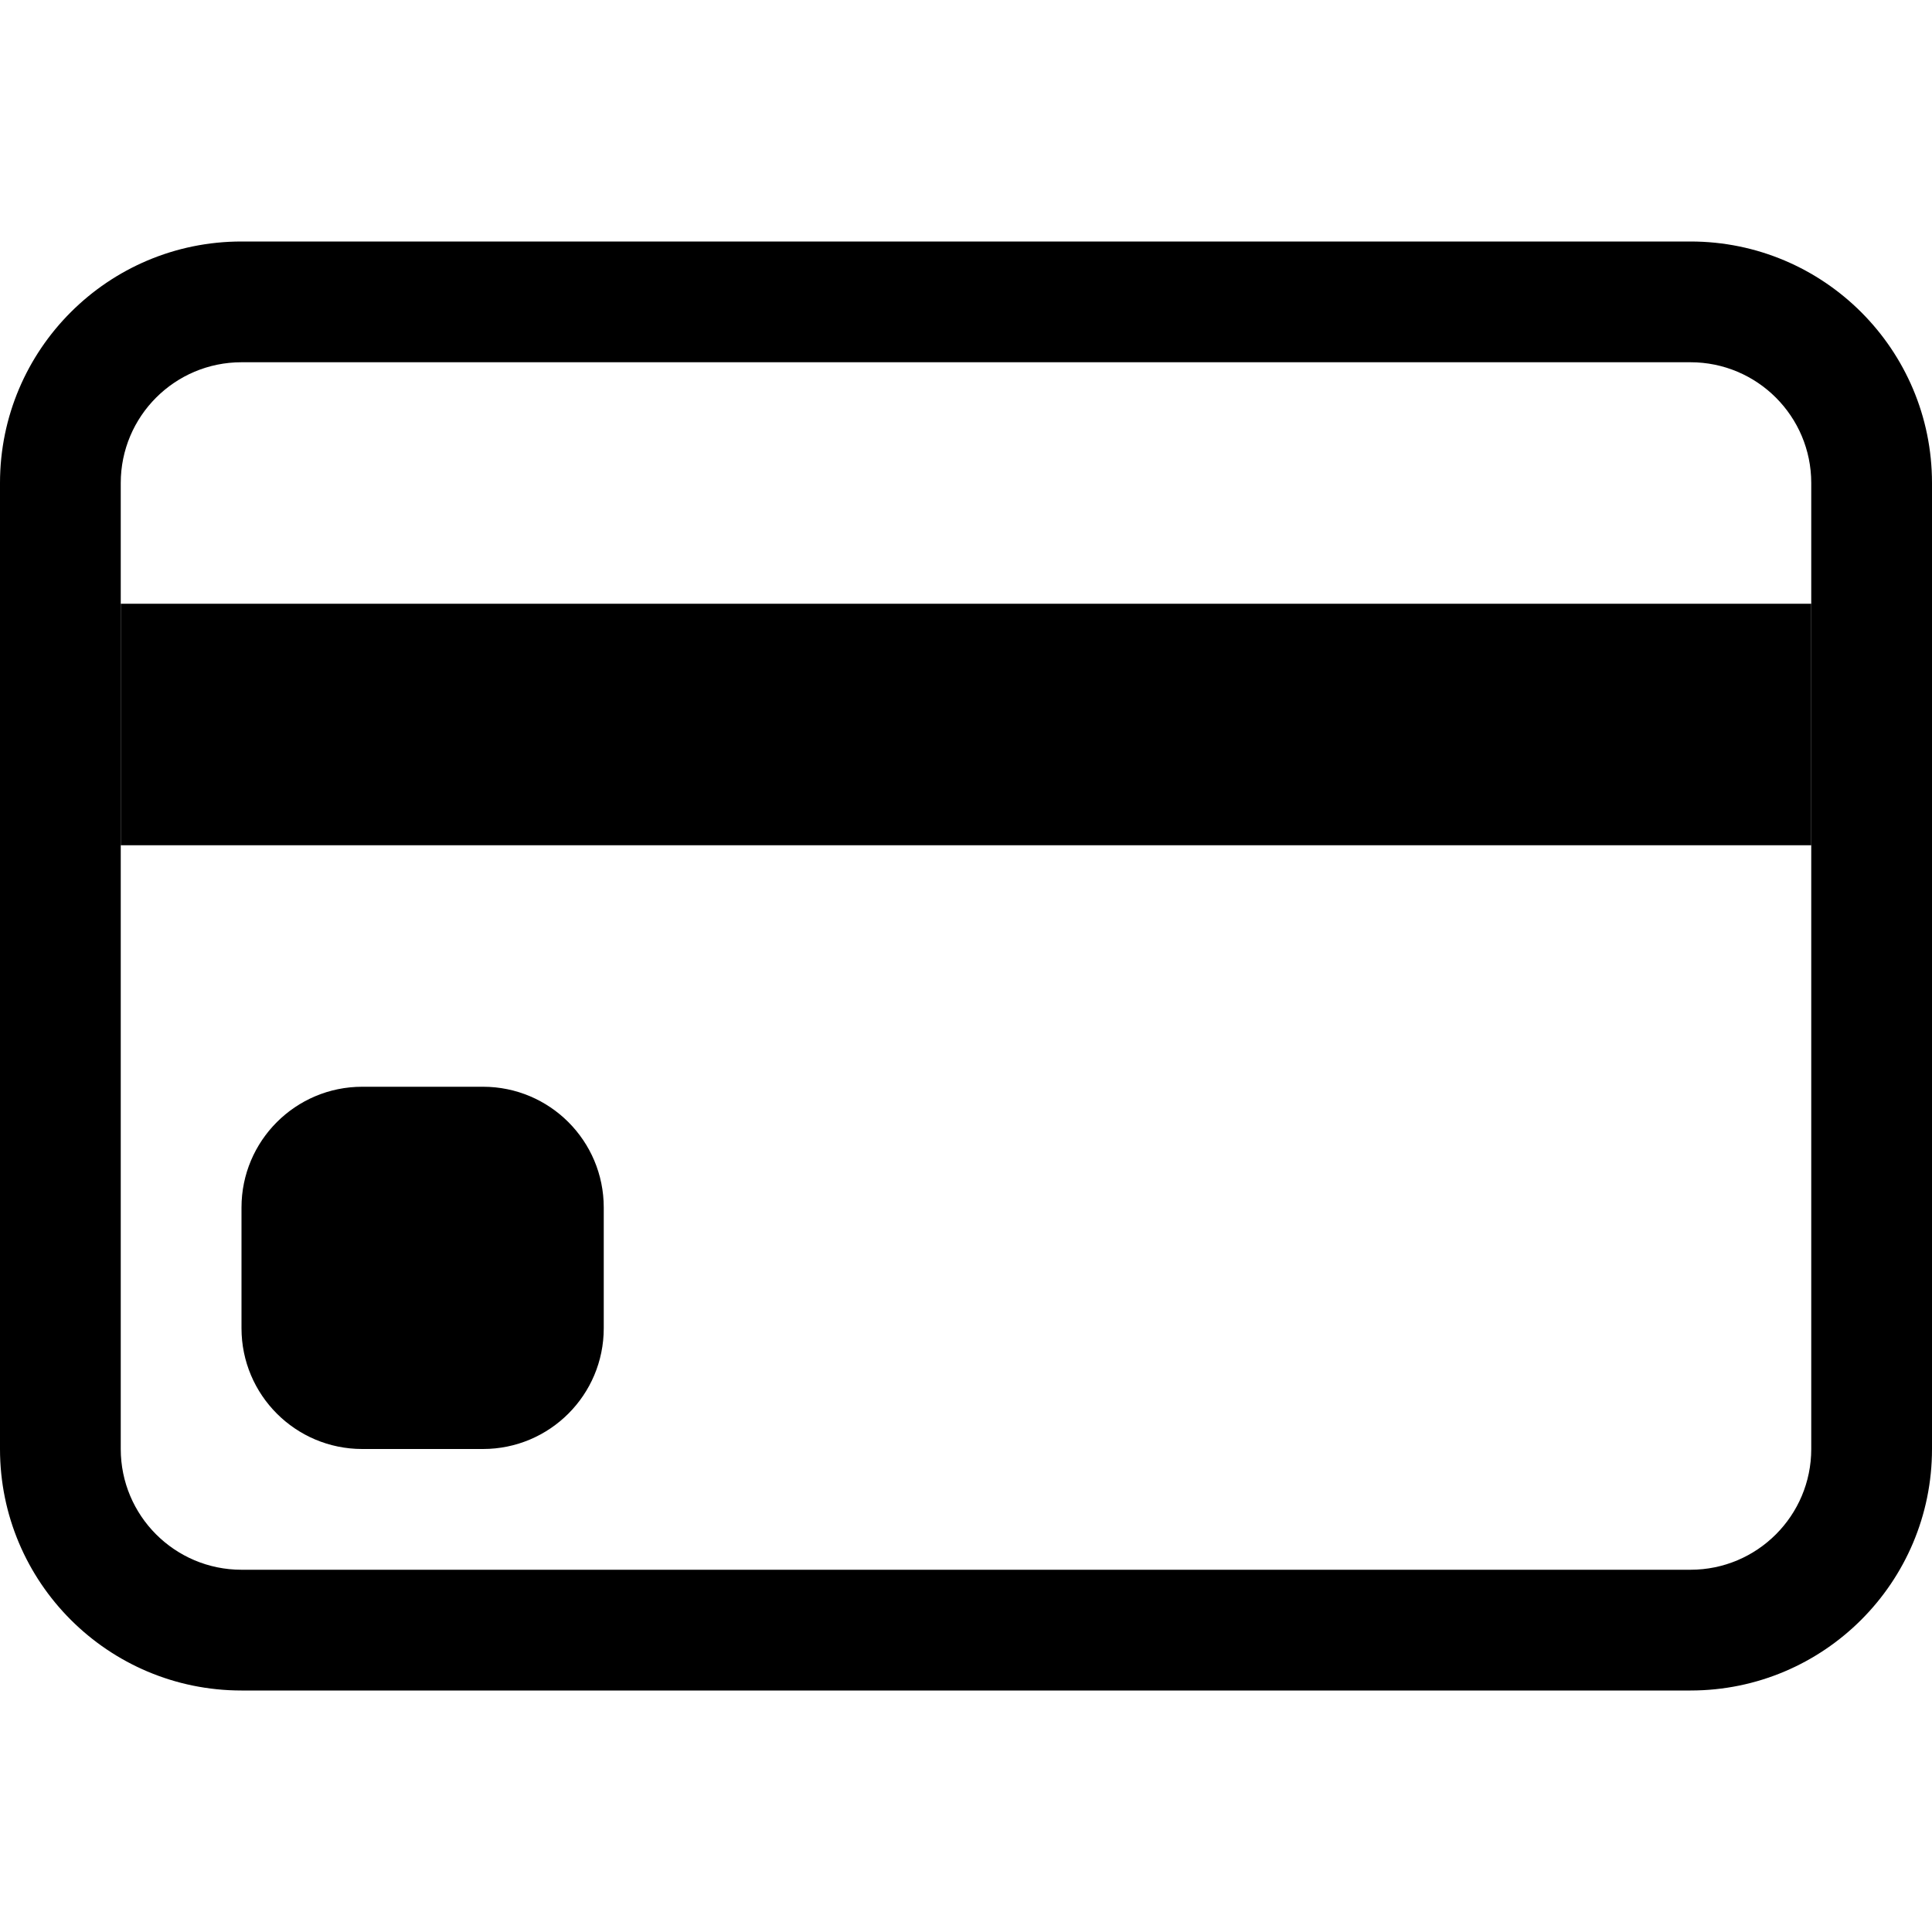
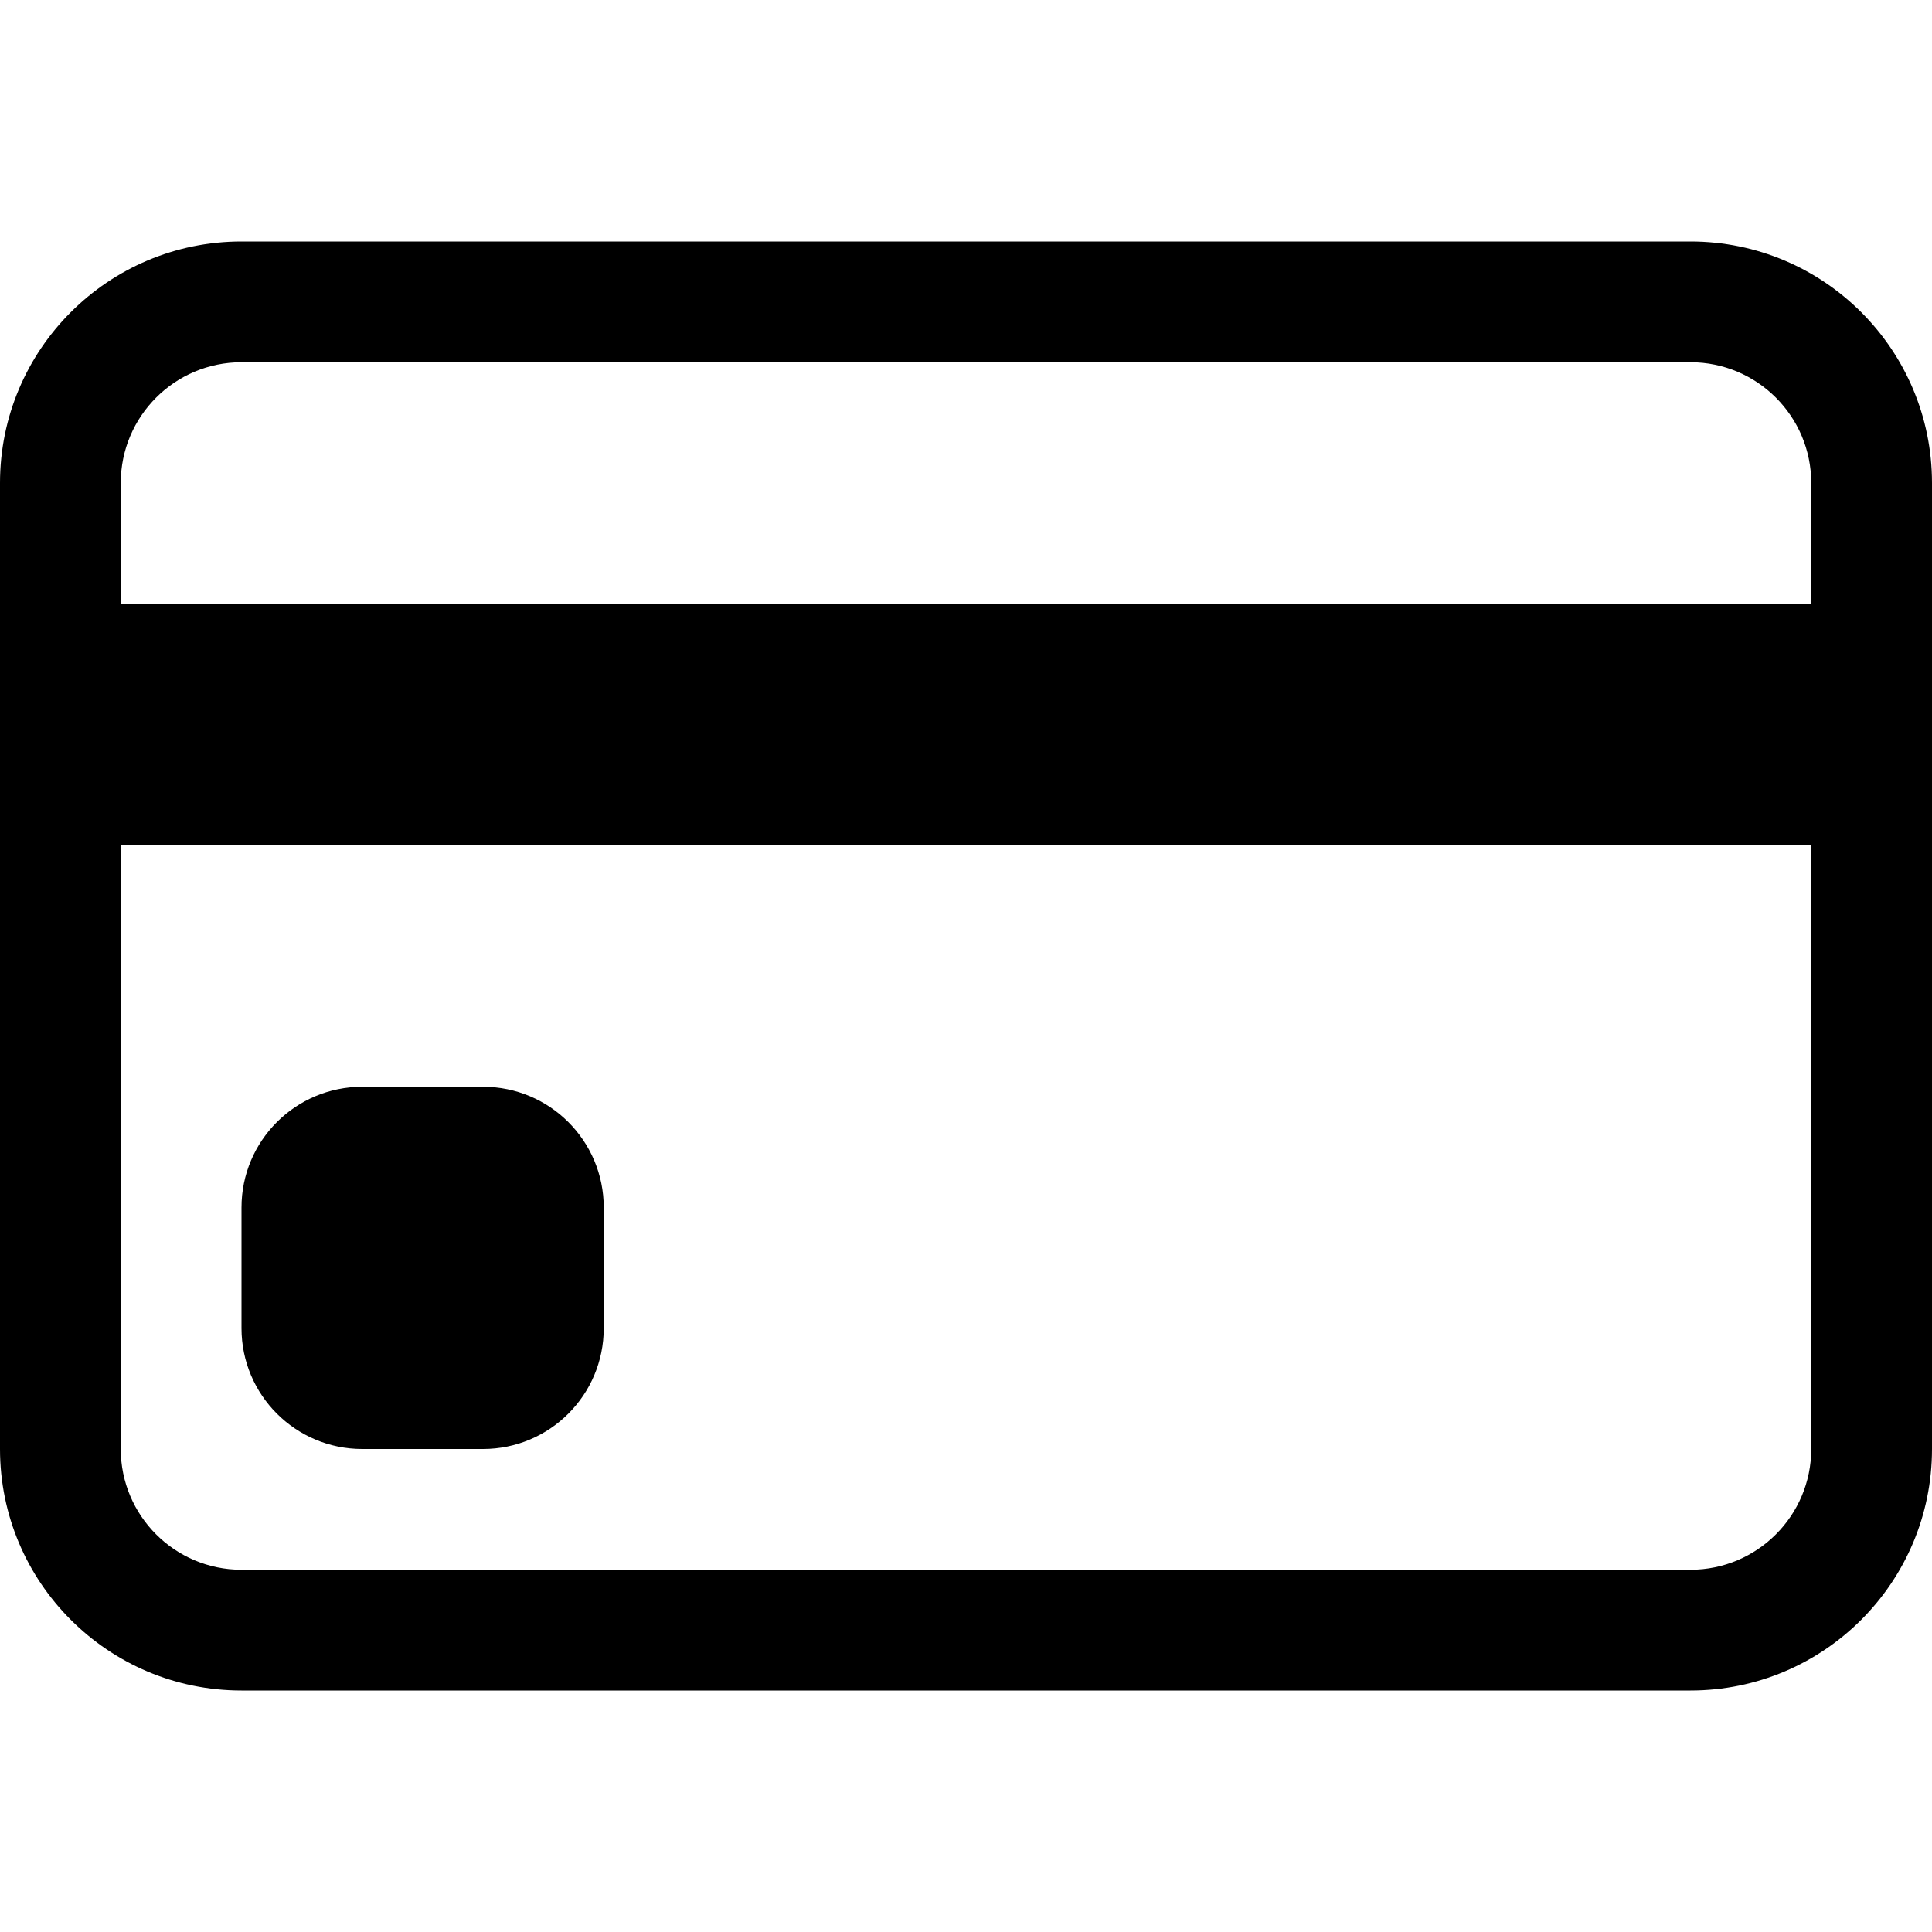
<svg xmlns="http://www.w3.org/2000/svg" class="bi bi-credit-card" width="1em" height="1em" viewBox="0 0 16 16" fill="currentColor">
-   <path fill-rule="evenodd" d="M14 3H2a1 1 0 0 0-1 1v8a1 1 0 0 0 1 1h12a1 1 0 0 0 1-1V4a1 1 0 0 0-1-1zM2 2a2 2 0 0 0-2 2v8a2 2 0 0 0 2 2h12a2 2 0 0 0 2-2V4a2 2 0 0 0-2-2H2z" />
-   <rect width="3" height="3" x="2" y="9" rx="1" />
-   <path d="M1 5h14v2H1z" />
+   <path fill-rule="evenodd" d="M0 4a2 2 0 0 1 2-2h12a2 2 0 0 1 2 2v8a2 2 0 0 1-2 2H2a2 2 0 0 1-2-2V4zm2-1a1 1 0 0 0-1 1v1h14V4a1 1 0 0 0-1-1H2zm13 4H1v5a1 1 0 0 0 1 1h12a1 1 0 0 0 1-1V7z" />
+   <path d="M2 10a1 1 0 0 1 1-1h1a1 1 0 0 1 1 1v1a1 1 0 0 1-1 1H3a1 1 0 0 1-1-1v-1z" />
</svg>
